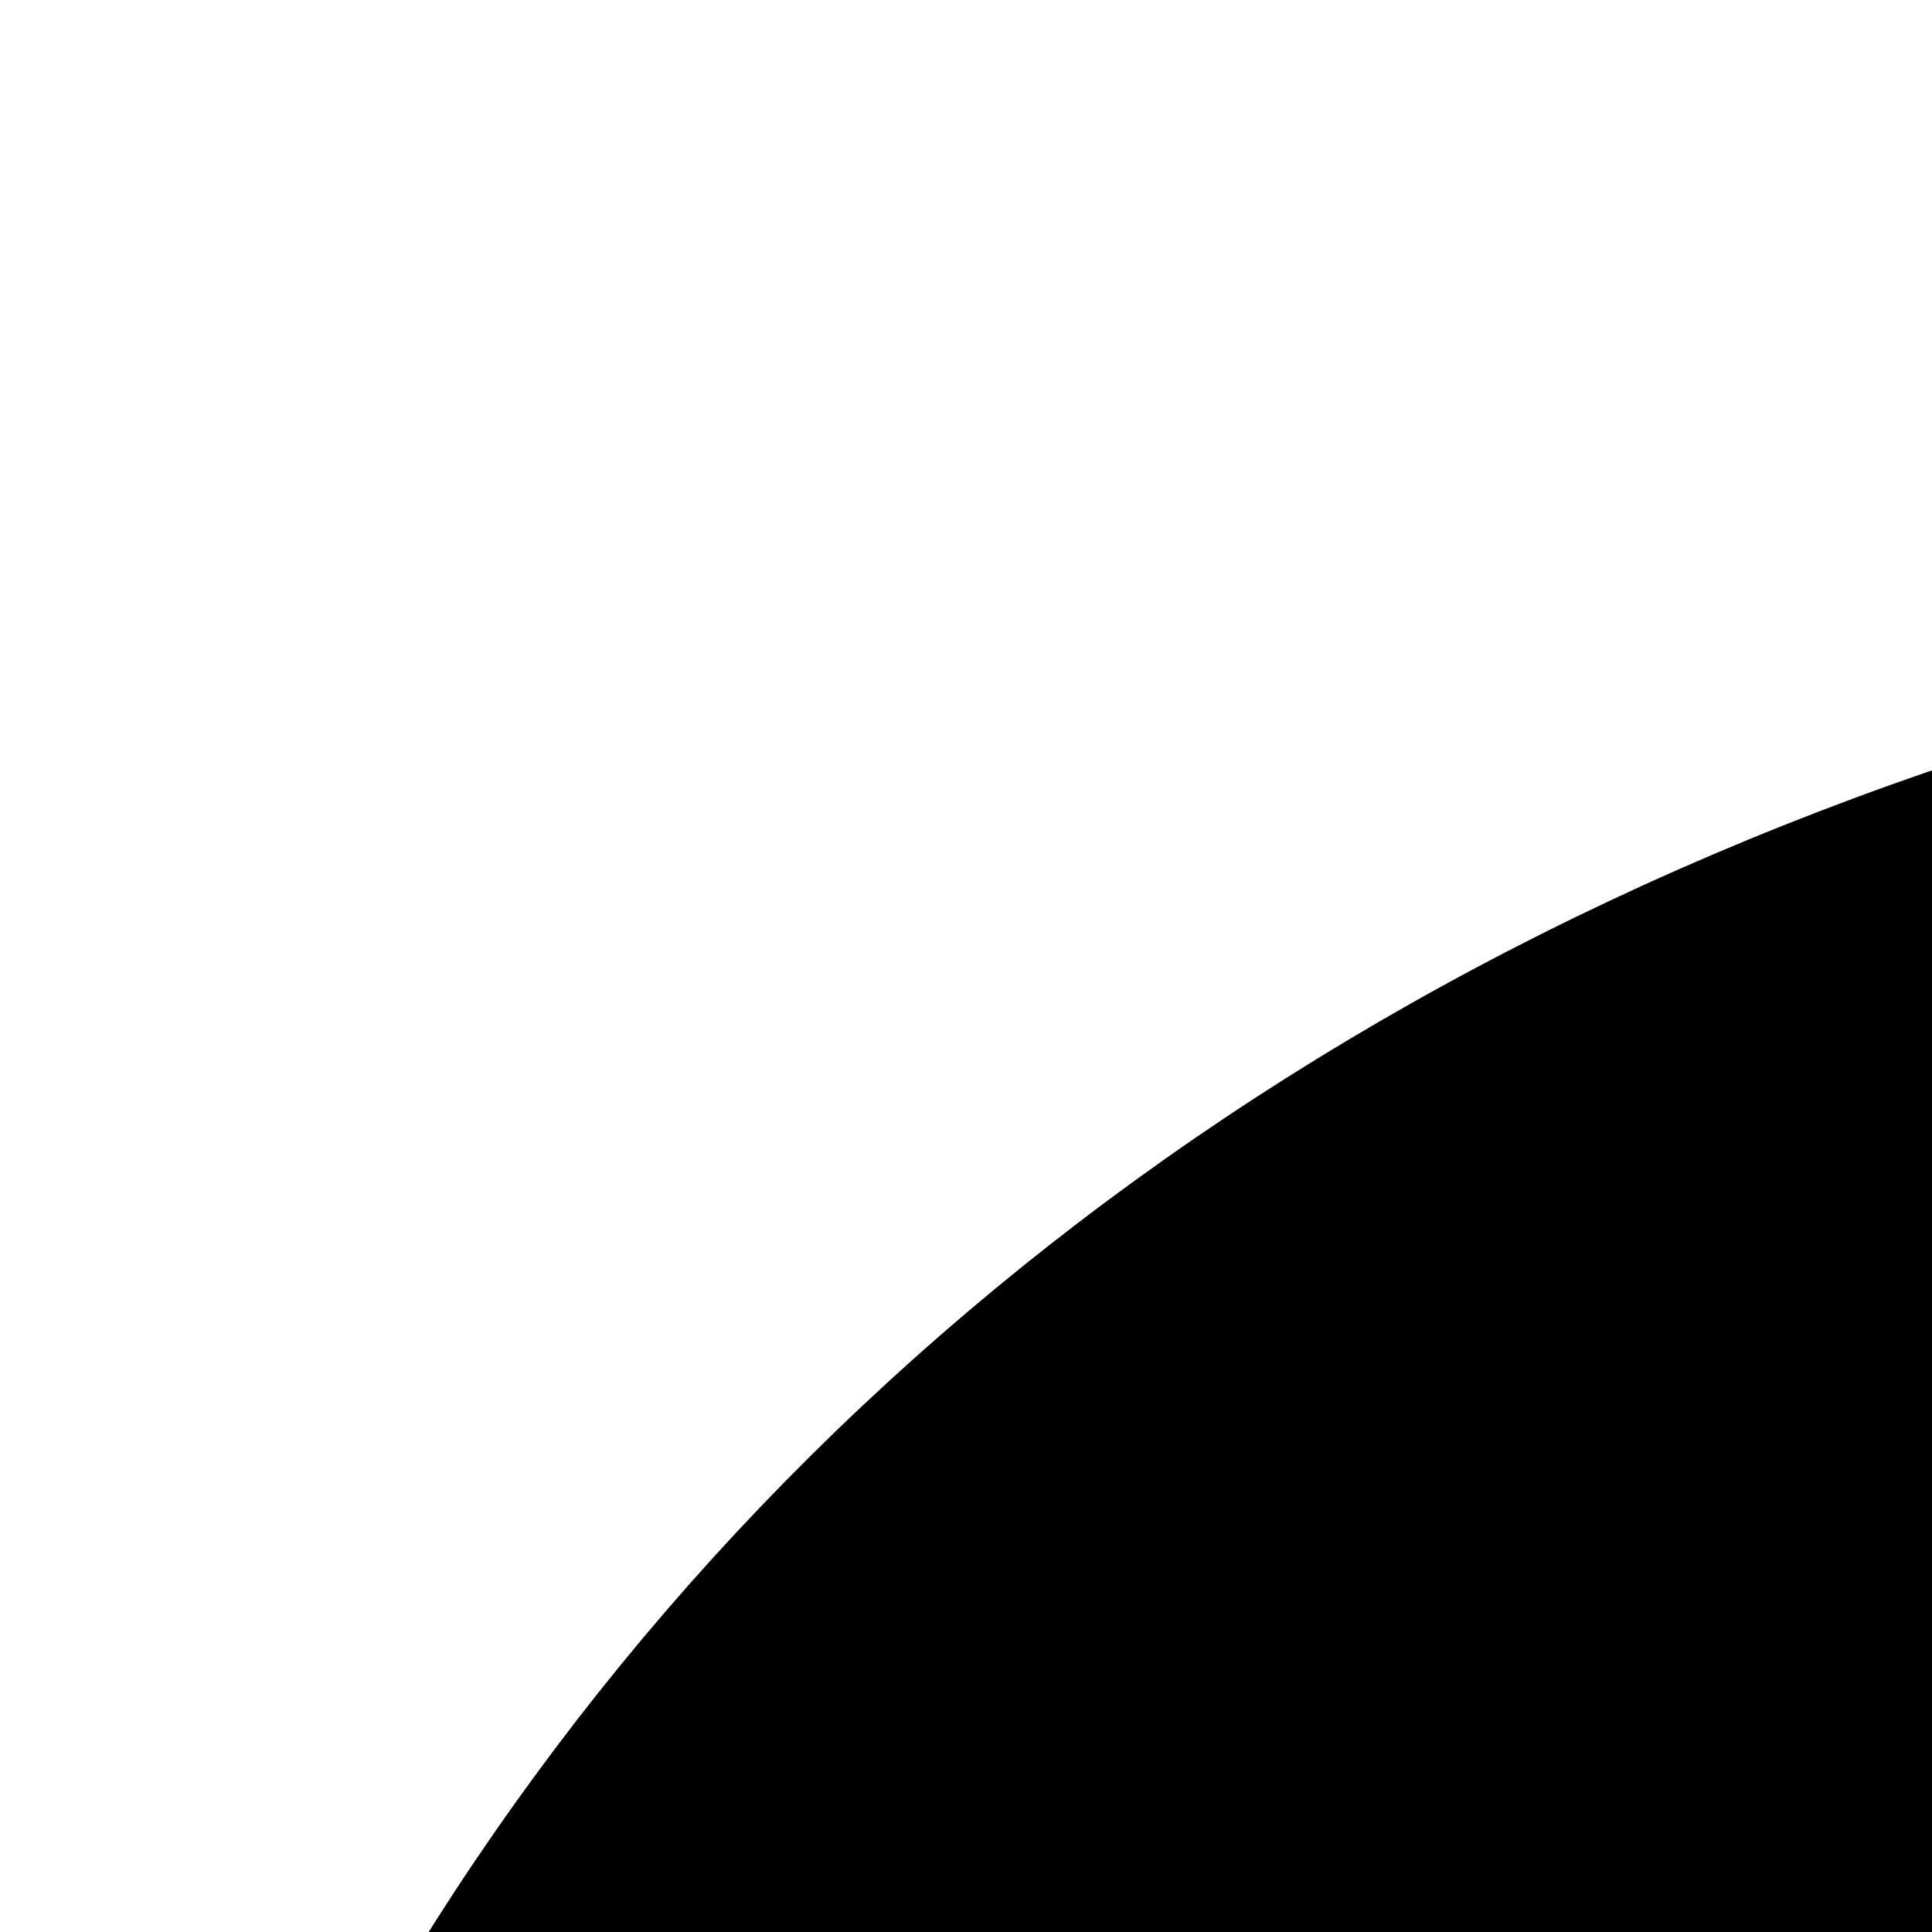
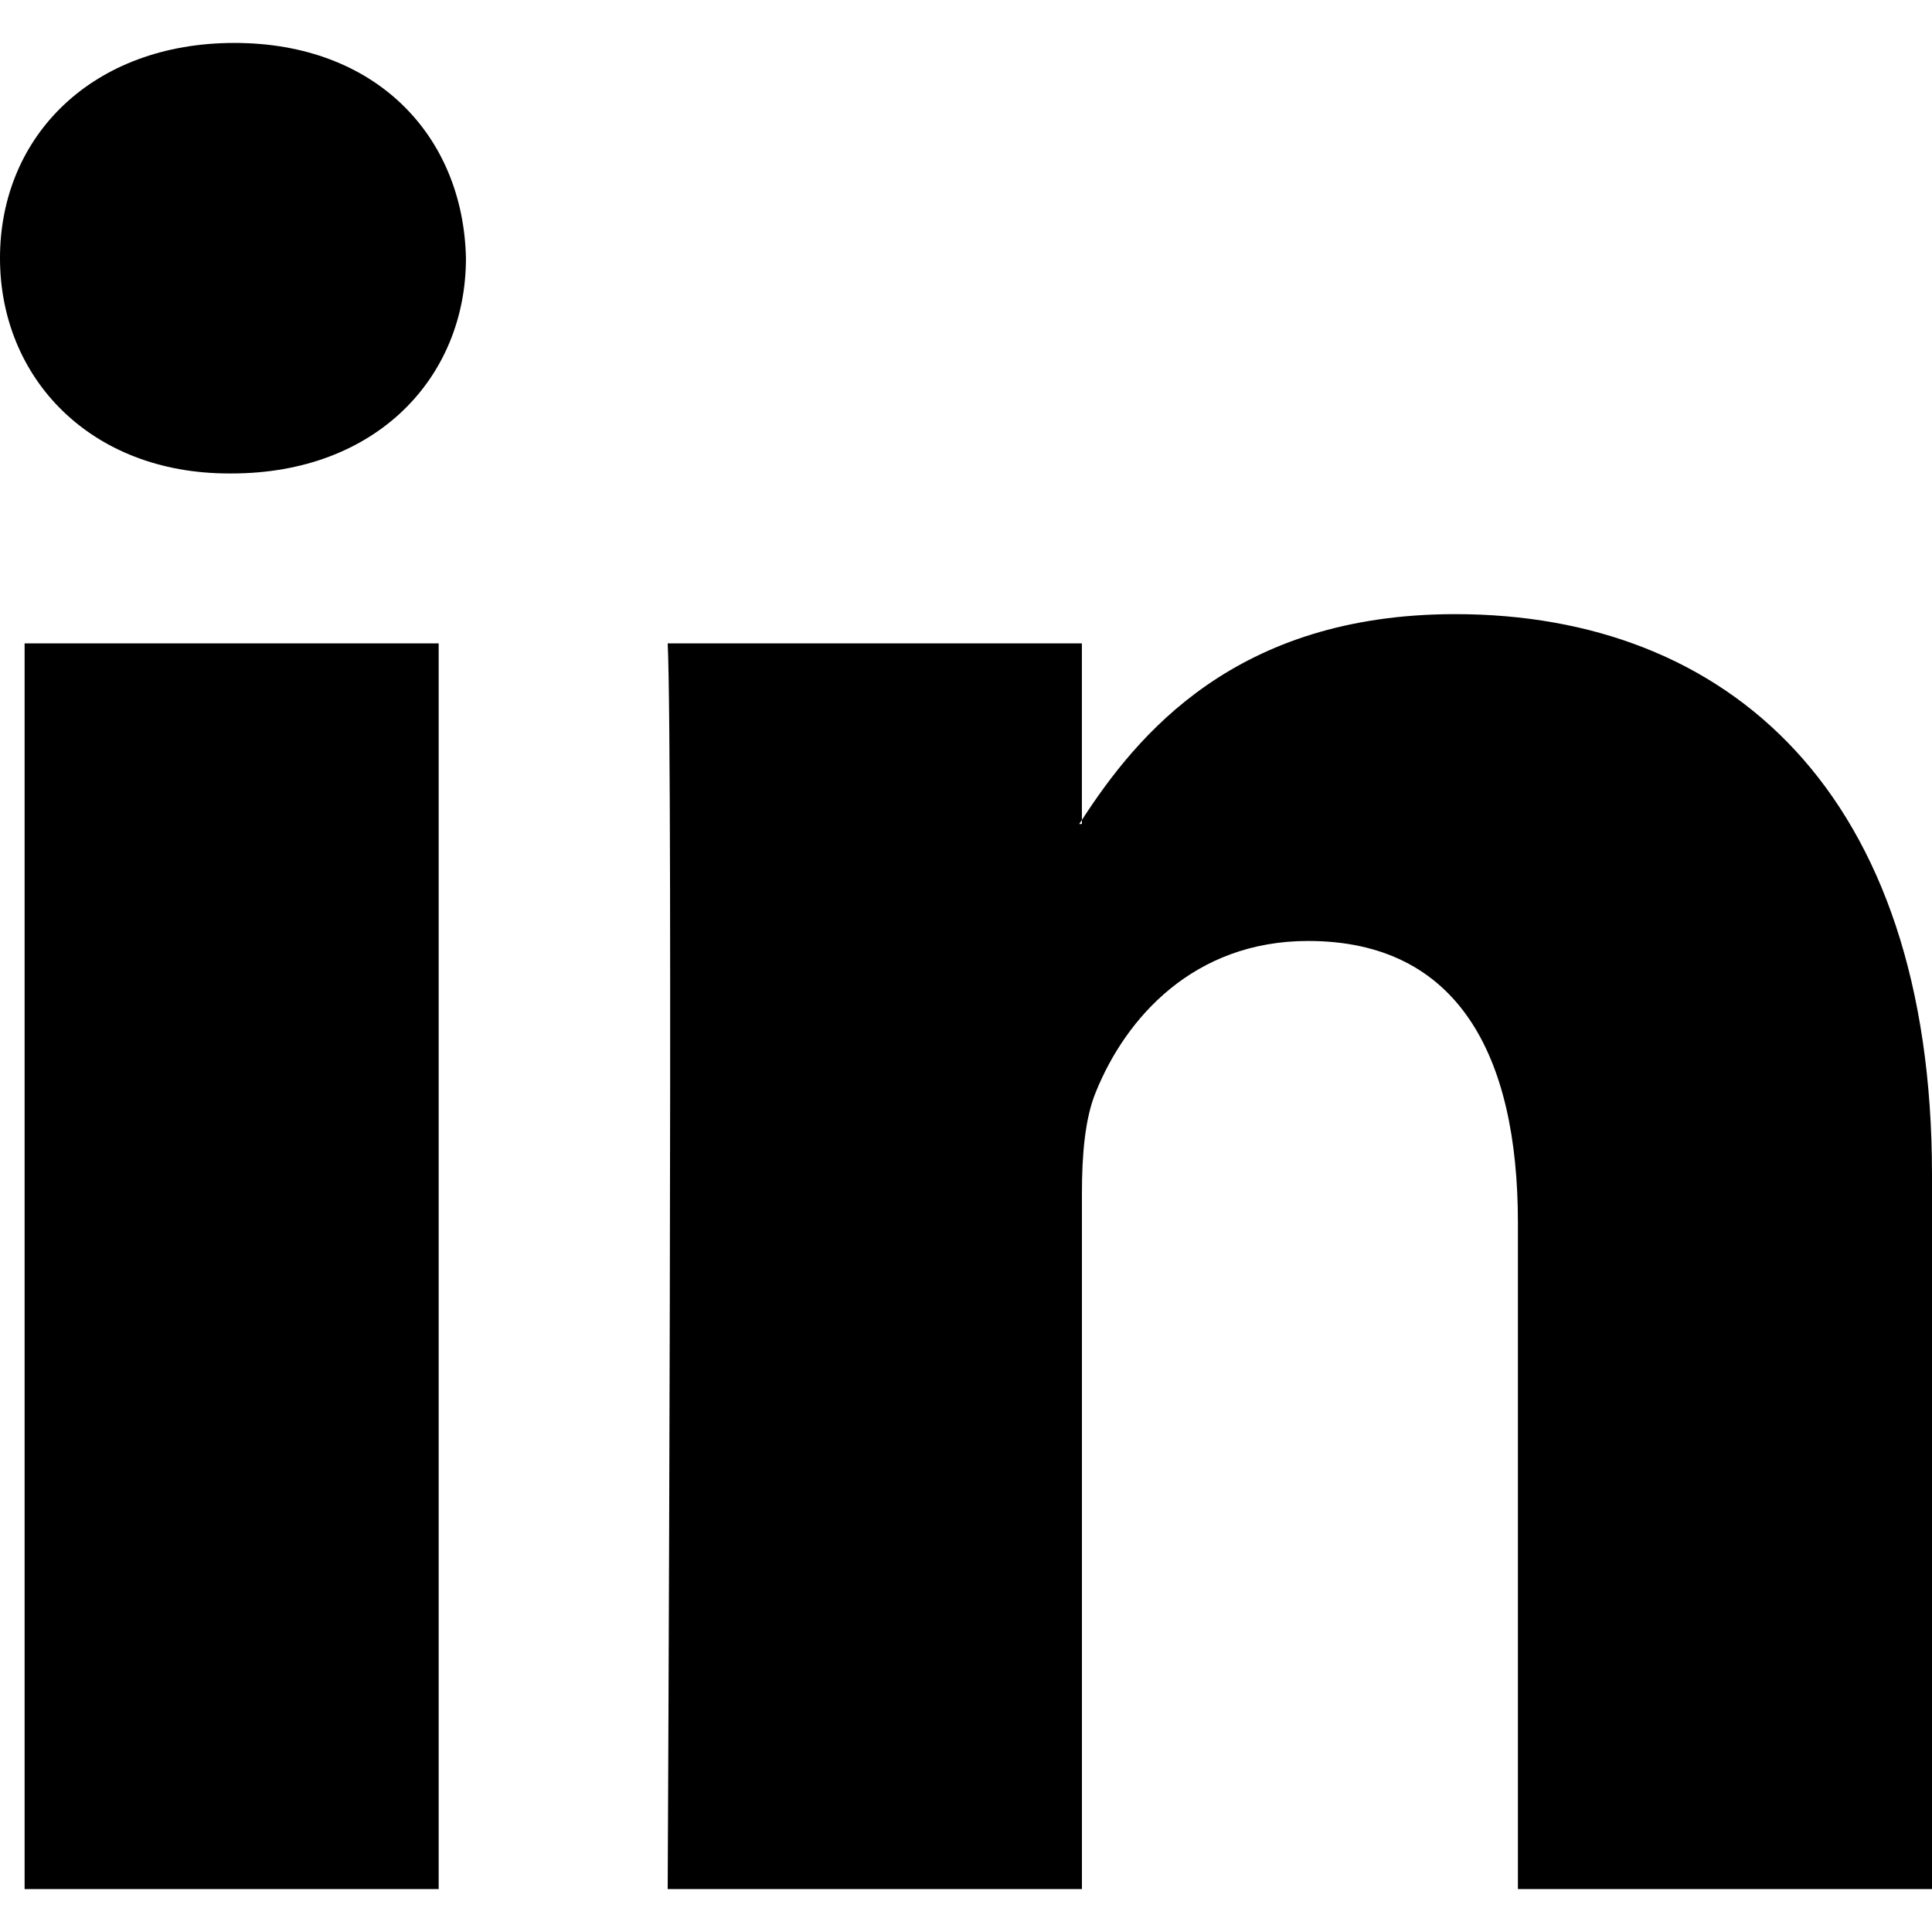
- <svg xmlns="http://www.w3.org/2000/svg" version="1.1" id="Layer_1" x="0px" y="0px" width="32px" height="32px" viewBox="0 0 32 32" enable-background="new 0 0 32 32" xml:space="preserve">
-   <path id="LinkedIn" d="M430.117,261.543V420.56h-92.188V272.193c0-37.271-13.334-62.707-46.703-62.707   c-25.473,0-40.632,17.142-47.301,33.724c-2.432,5.928-3.058,14.179-3.058,22.477V420.56h-92.219c0,0,1.242-251.285,0-277.32h92.21   v39.309c-0.187,0.294-0.43,0.611-0.606,0.896h0.606v-0.896c12.251-18.869,34.13-45.824,83.102-45.824   C384.633,136.724,430.117,176.361,430.117,261.543z M52.183,9.558C20.635,9.558,0,30.251,0,57.463   c0,26.619,20.038,47.94,50.959,47.94h0.616c32.159,0,52.159-21.317,52.159-47.94C103.128,30.251,83.734,9.558,52.183,9.558z    M5.477,420.56h92.184v-277.32H5.477V420.56z" />
+ <svg xmlns="http://www.w3.org/2000/svg" version="1.1" id="Capa_1" x="0px" y="0px" width="430.117px" height="430.117px" viewBox="0 0 430.117 430.117" style="enable-background:new 0 0 430.117 430.117;" xml:space="preserve">
+   <g>
+     <path id="LinkedIn" d="M430.117,261.543V420.56h-92.188V272.193c0-37.271-13.334-62.707-46.703-62.707   c-25.473,0-40.632,17.142-47.301,33.724c-2.432,5.928-3.058,14.179-3.058,22.477V420.56h-92.219c0,0,1.242-251.285,0-277.32h92.21   v39.309c-0.187,0.294-0.43,0.611-0.606,0.896h0.606v-0.896c12.251-18.869,34.13-45.824,83.102-45.824   C384.633,136.724,430.117,176.361,430.117,261.543z M52.183,9.558C20.635,9.558,0,30.251,0,57.463   c0,26.619,20.038,47.94,50.959,47.94h0.616c32.159,0,52.159-21.317,52.159-47.94C103.128,30.251,83.734,9.558,52.183,9.558z    M5.477,420.56h92.184v-277.32H5.477V420.56z" />
+   </g>
+   <g>
+ </g>
+   <g>
+ </g>
+   <g>
+ </g>
+   <g>
+ </g>
+   <g>
+ </g>
+   <g>
+ </g>
+   <g>
+ </g>
+   <g>
+ </g>
+   <g>
+ </g>
+   <g>
+ </g>
+   <g>
+ </g>
+   <g>
+ </g>
+   <g>
+ </g>
+   <g>
+ </g>
+   <g>
+ </g>
</svg>
